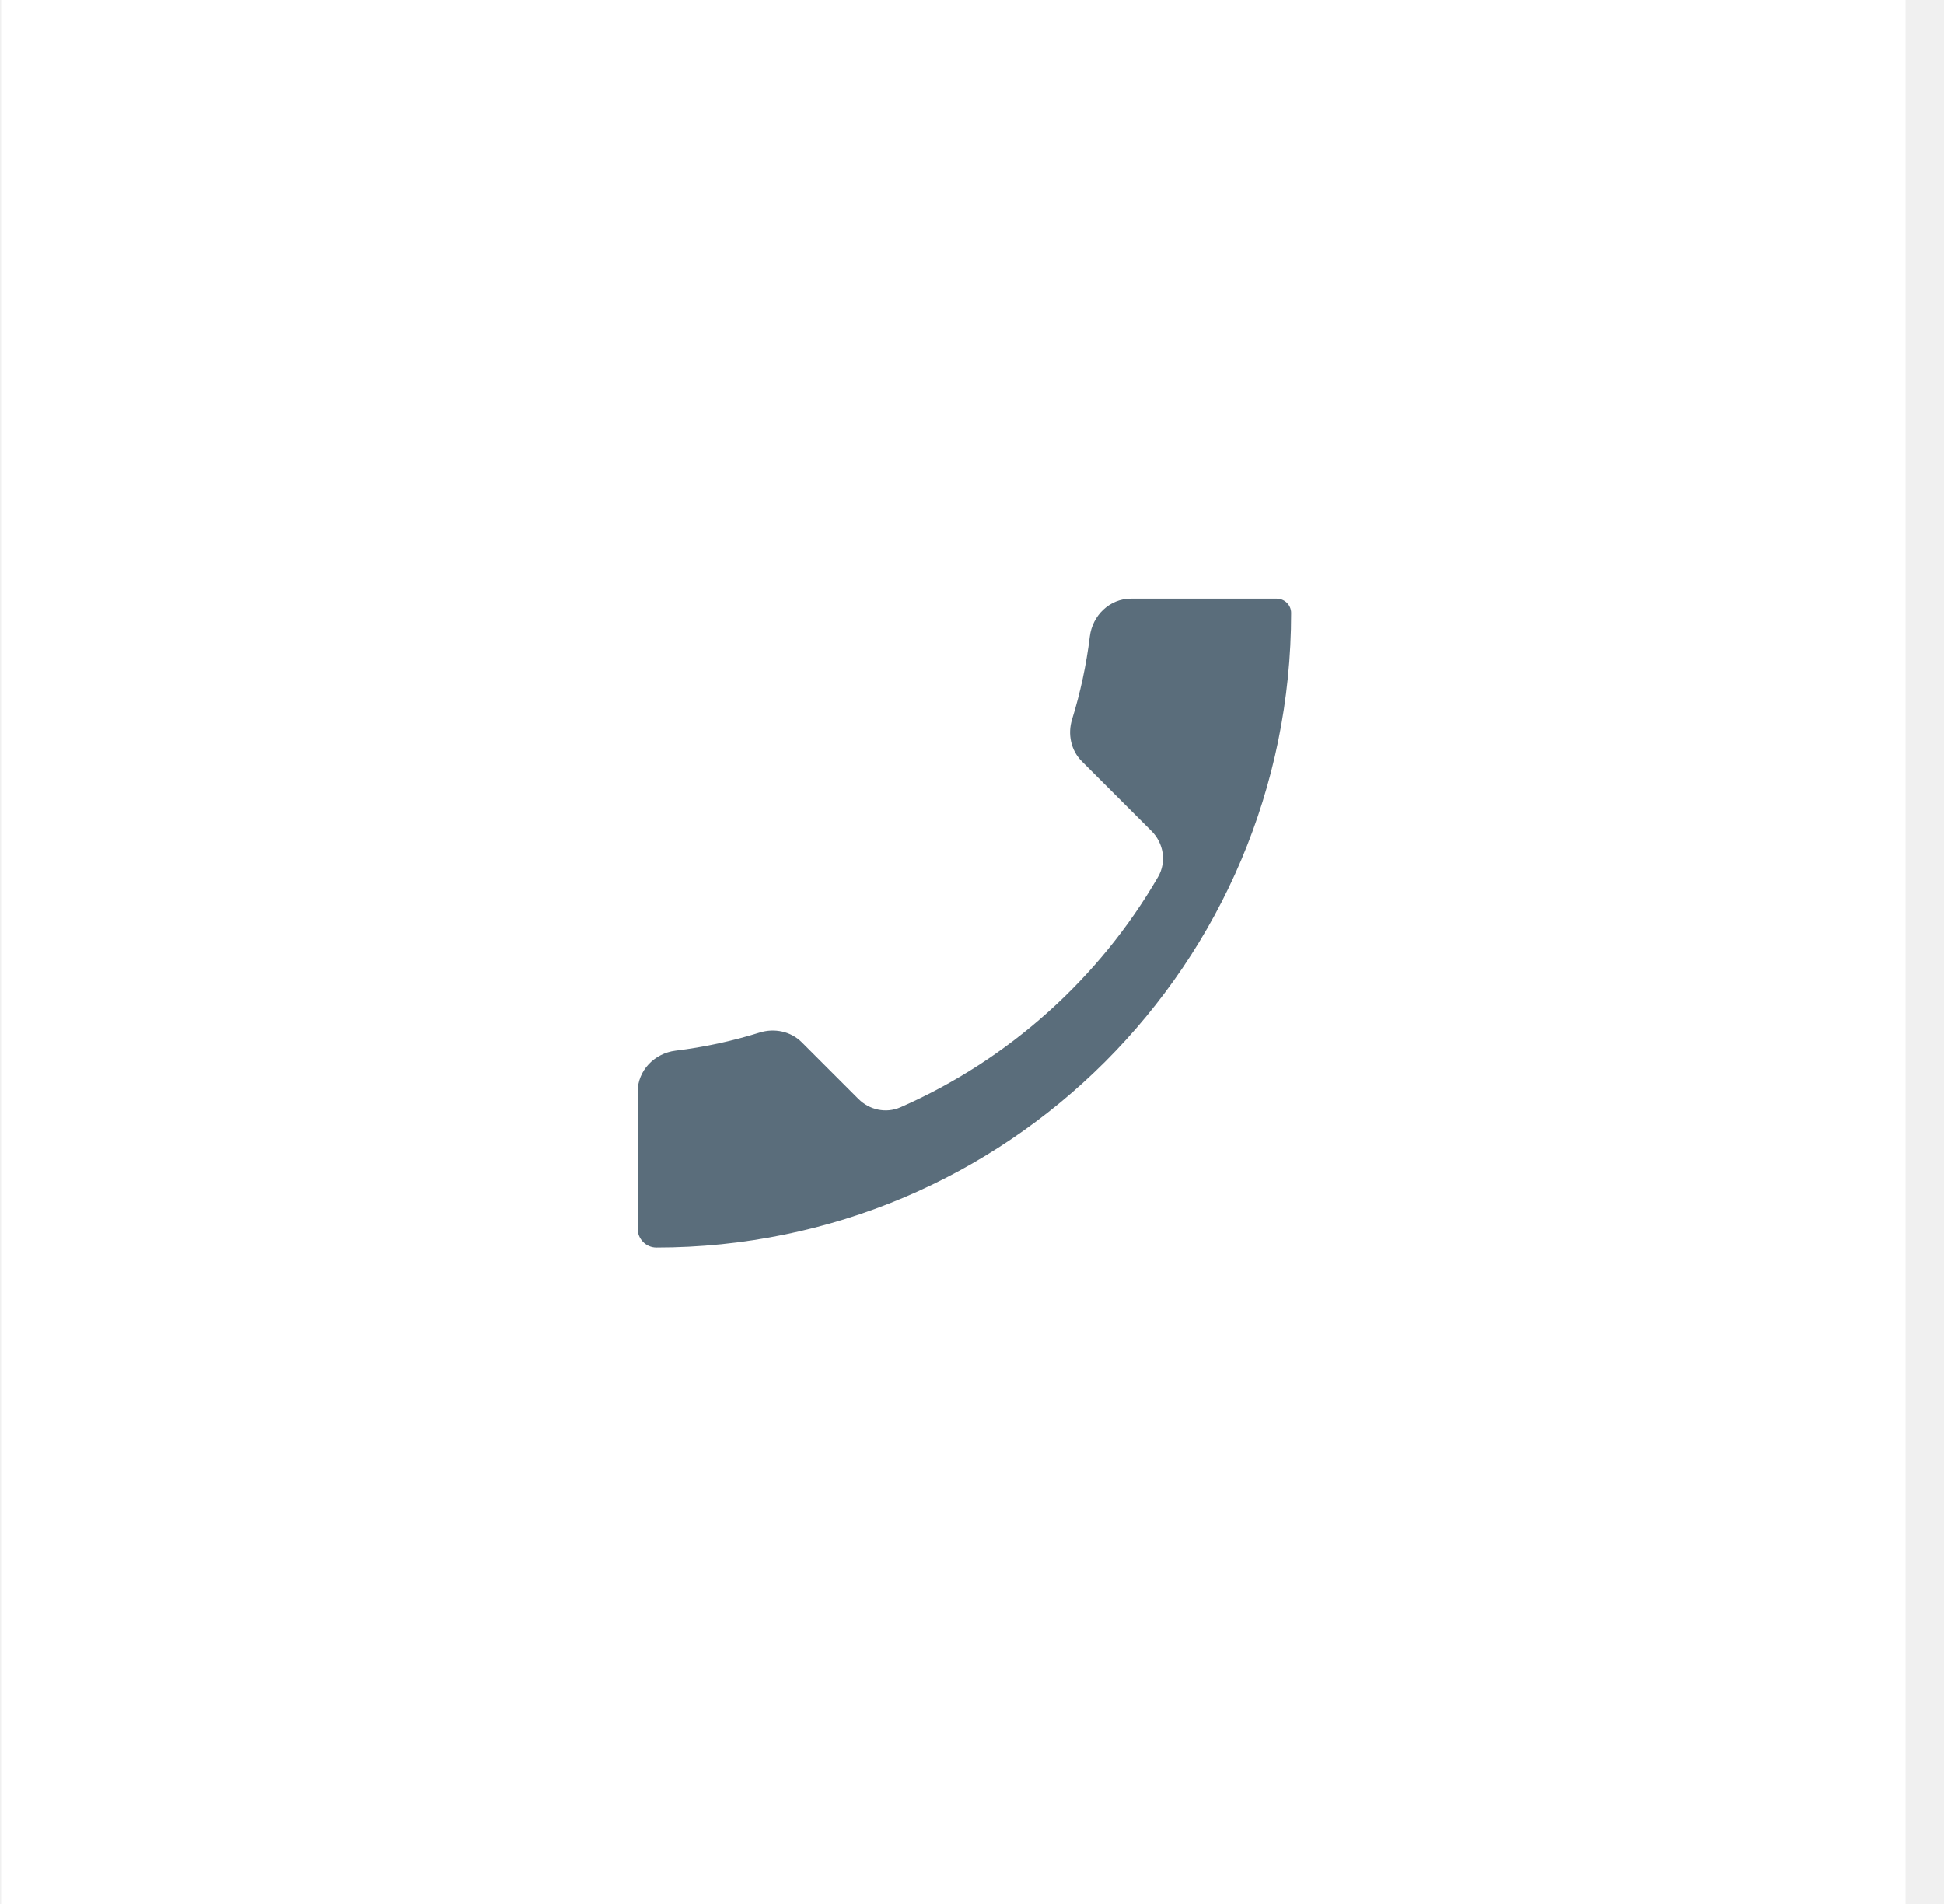
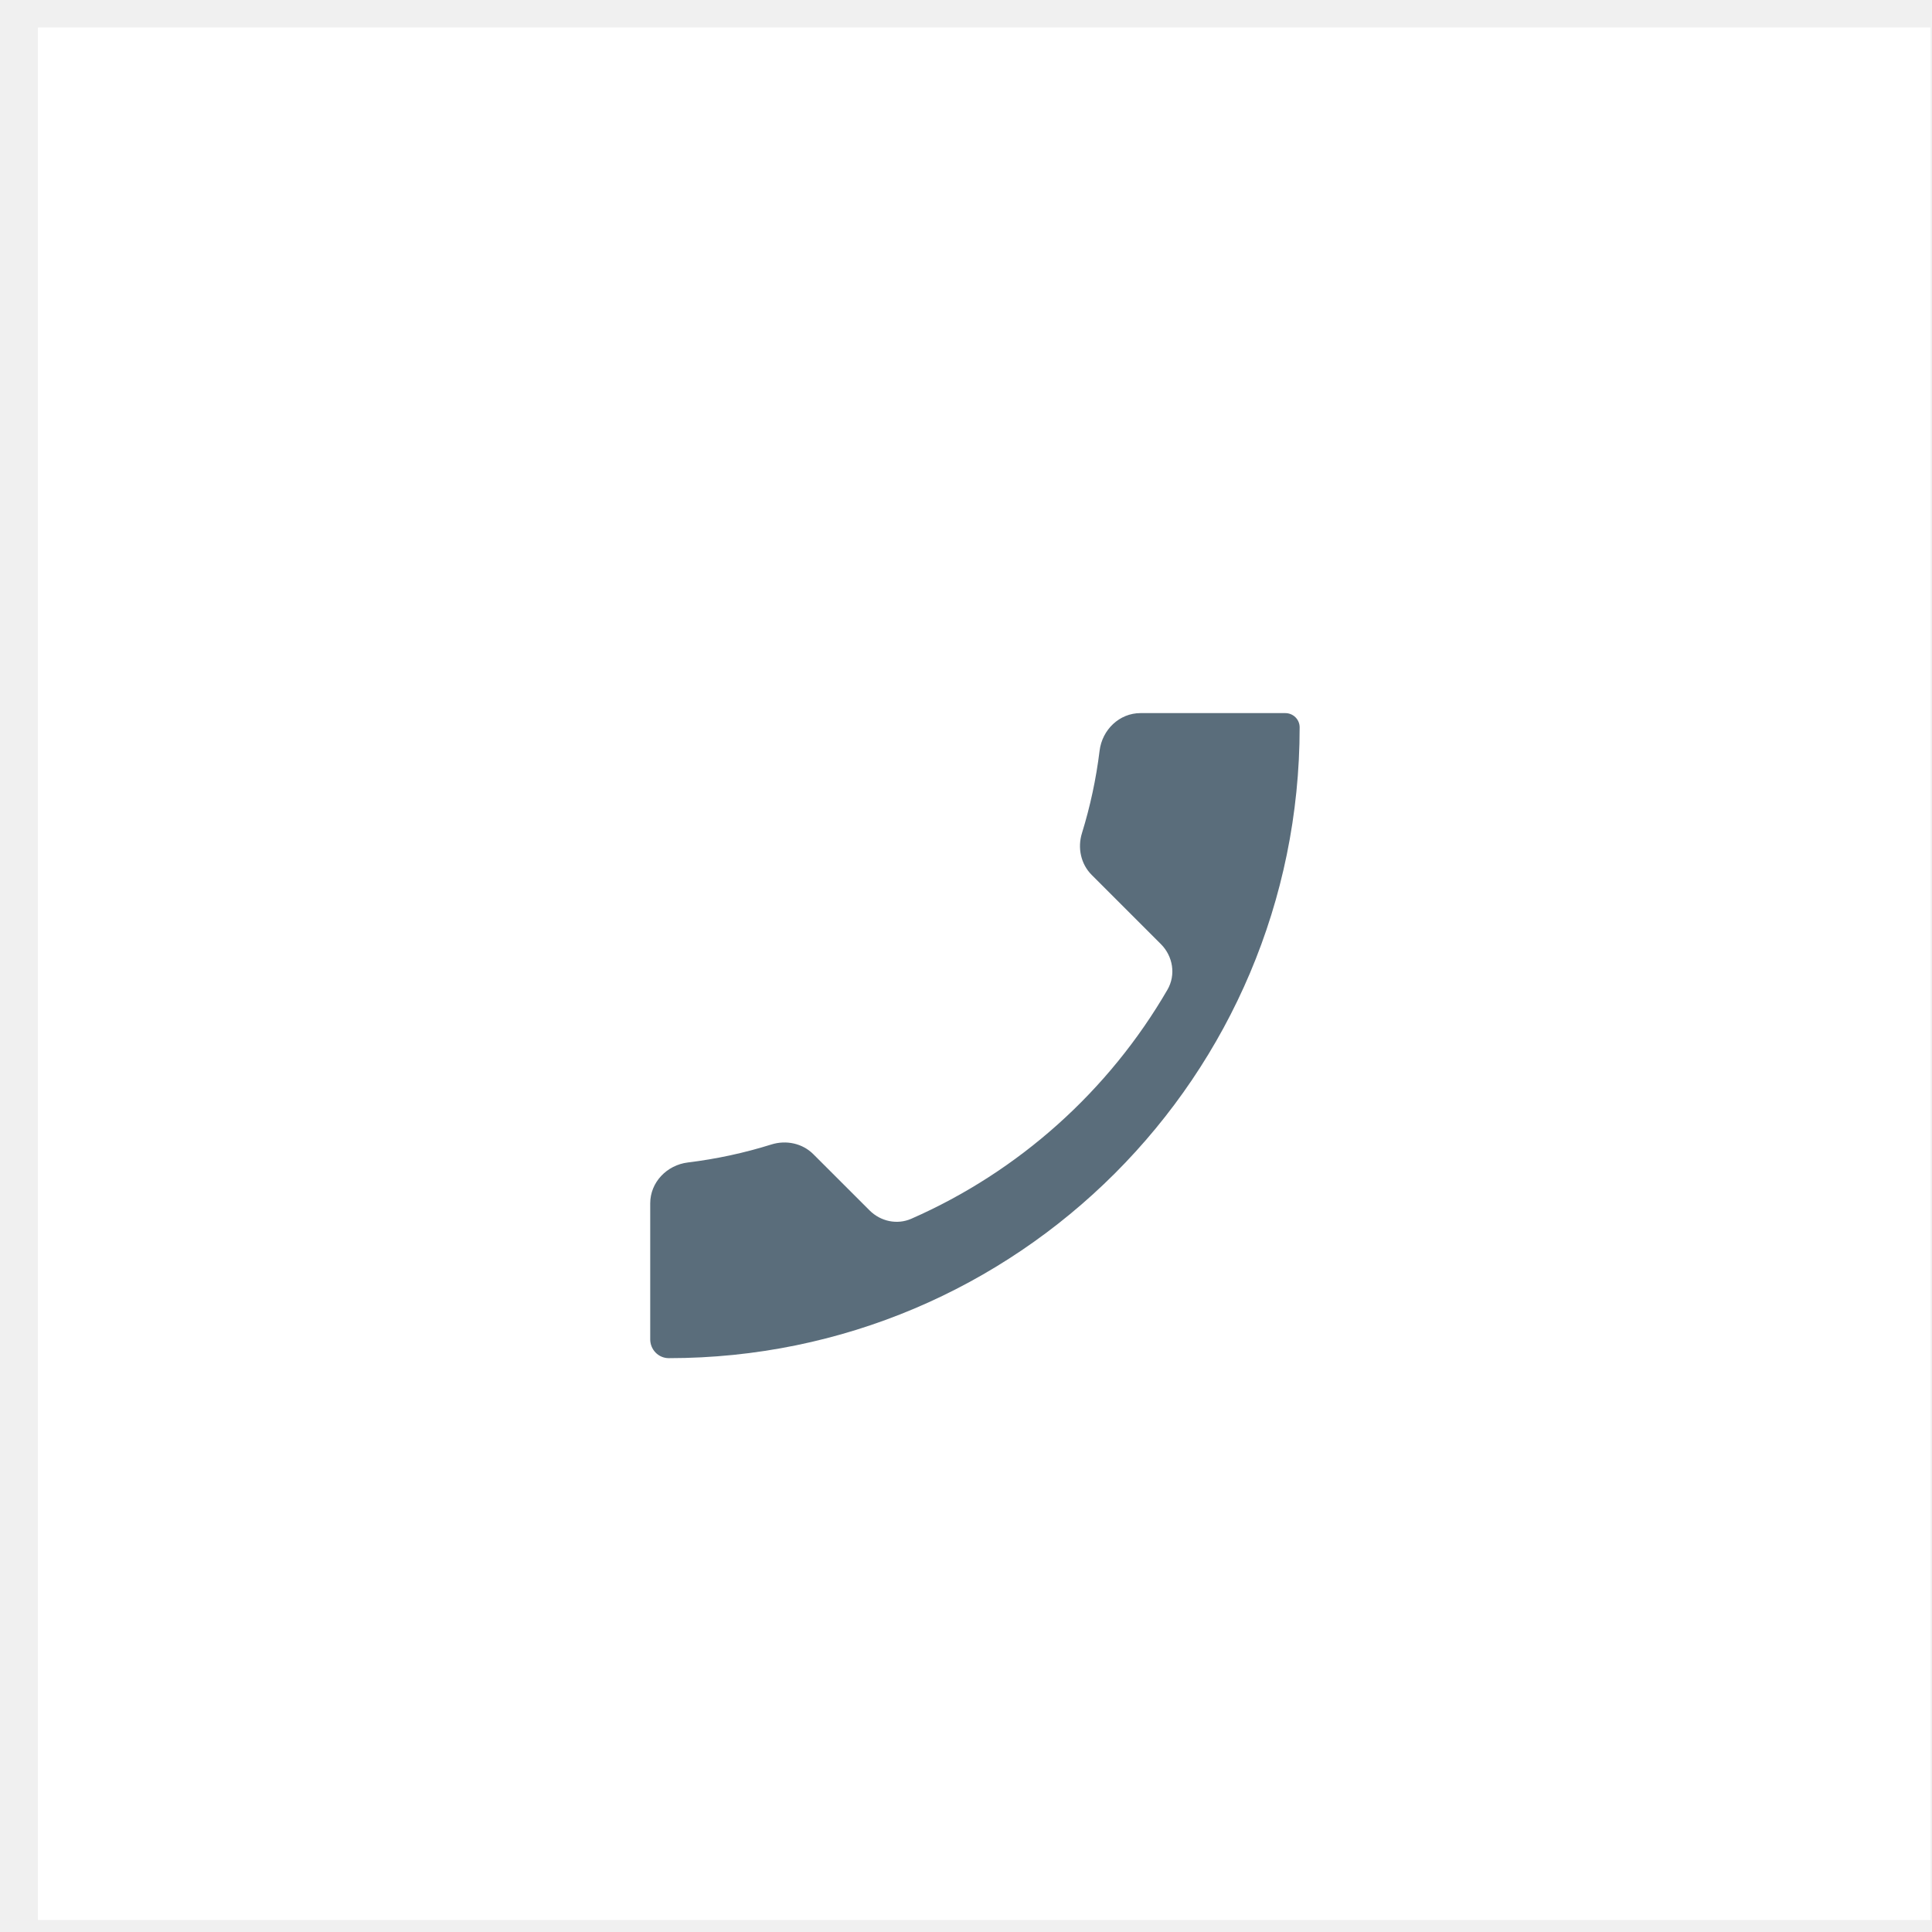
- <svg xmlns="http://www.w3.org/2000/svg" width="49" height="48" viewBox="0 0 49 48" fill="none">
+ <svg xmlns="http://www.w3.org/2000/svg" width="49" height="49" viewBox="0 0 49 49" fill="none">
  <g clip-path="url(#clip0)">
-     <rect x="0.03" width="48" height="48" fill="white" />
-     <path fill-rule="evenodd" clip-rule="evenodd" d="M16.544 31.451C16.281 31.451 16.072 31.235 16.072 30.973V27.525C16.072 26.989 16.496 26.553 17.028 26.488C17.756 26.399 18.465 26.245 19.147 26.031C19.521 25.914 19.933 26 20.21 26.277L21.636 27.703C21.915 27.983 22.334 28.074 22.696 27.915C25.429 26.715 27.705 24.667 29.191 22.105C29.409 21.729 29.332 21.257 29.025 20.95L27.27 19.195C26.993 18.919 26.907 18.508 27.023 18.135C27.231 17.462 27.382 16.764 27.47 16.046C27.535 15.514 27.971 15.091 28.507 15.091H32.179C32.38 15.091 32.544 15.251 32.544 15.451V15.451C32.544 24.288 25.38 31.451 16.544 31.451V31.451Z" fill="#5A6D7B" />
+     <rect x="0.962" y="0.696" width="48" height="48" fill="white" />
+     <path fill-rule="evenodd" clip-rule="evenodd" d="M16.962 34.446C16.7 34.446 16.491 34.231 16.491 33.968V30.52C16.491 29.984 16.914 29.548 17.446 29.483C18.175 29.394 18.883 29.24 19.566 29.026C19.939 28.91 20.351 28.996 20.628 29.273L22.054 30.698C22.333 30.978 22.753 31.069 23.114 30.91C25.847 29.71 28.123 27.663 29.61 25.1C29.827 24.724 29.75 24.253 29.444 23.946L27.688 22.19C27.412 21.914 27.325 21.503 27.441 21.13C27.649 20.457 27.8 19.759 27.888 19.041C27.953 18.509 28.389 18.086 28.925 18.086H32.598C32.798 18.086 32.962 18.246 32.962 18.446C32.962 27.283 25.799 34.446 16.962 34.446Z" fill="#5A6D7B" />
  </g>
  <defs>
    <clipPath id="clip0">
-       <rect width="48" height="48" fill="white" transform="translate(0.0300903)" />
+       <rect width="48" height="48" fill="white" transform="translate(0.962036 0.695923)" />
    </clipPath>
  </defs>
</svg>
